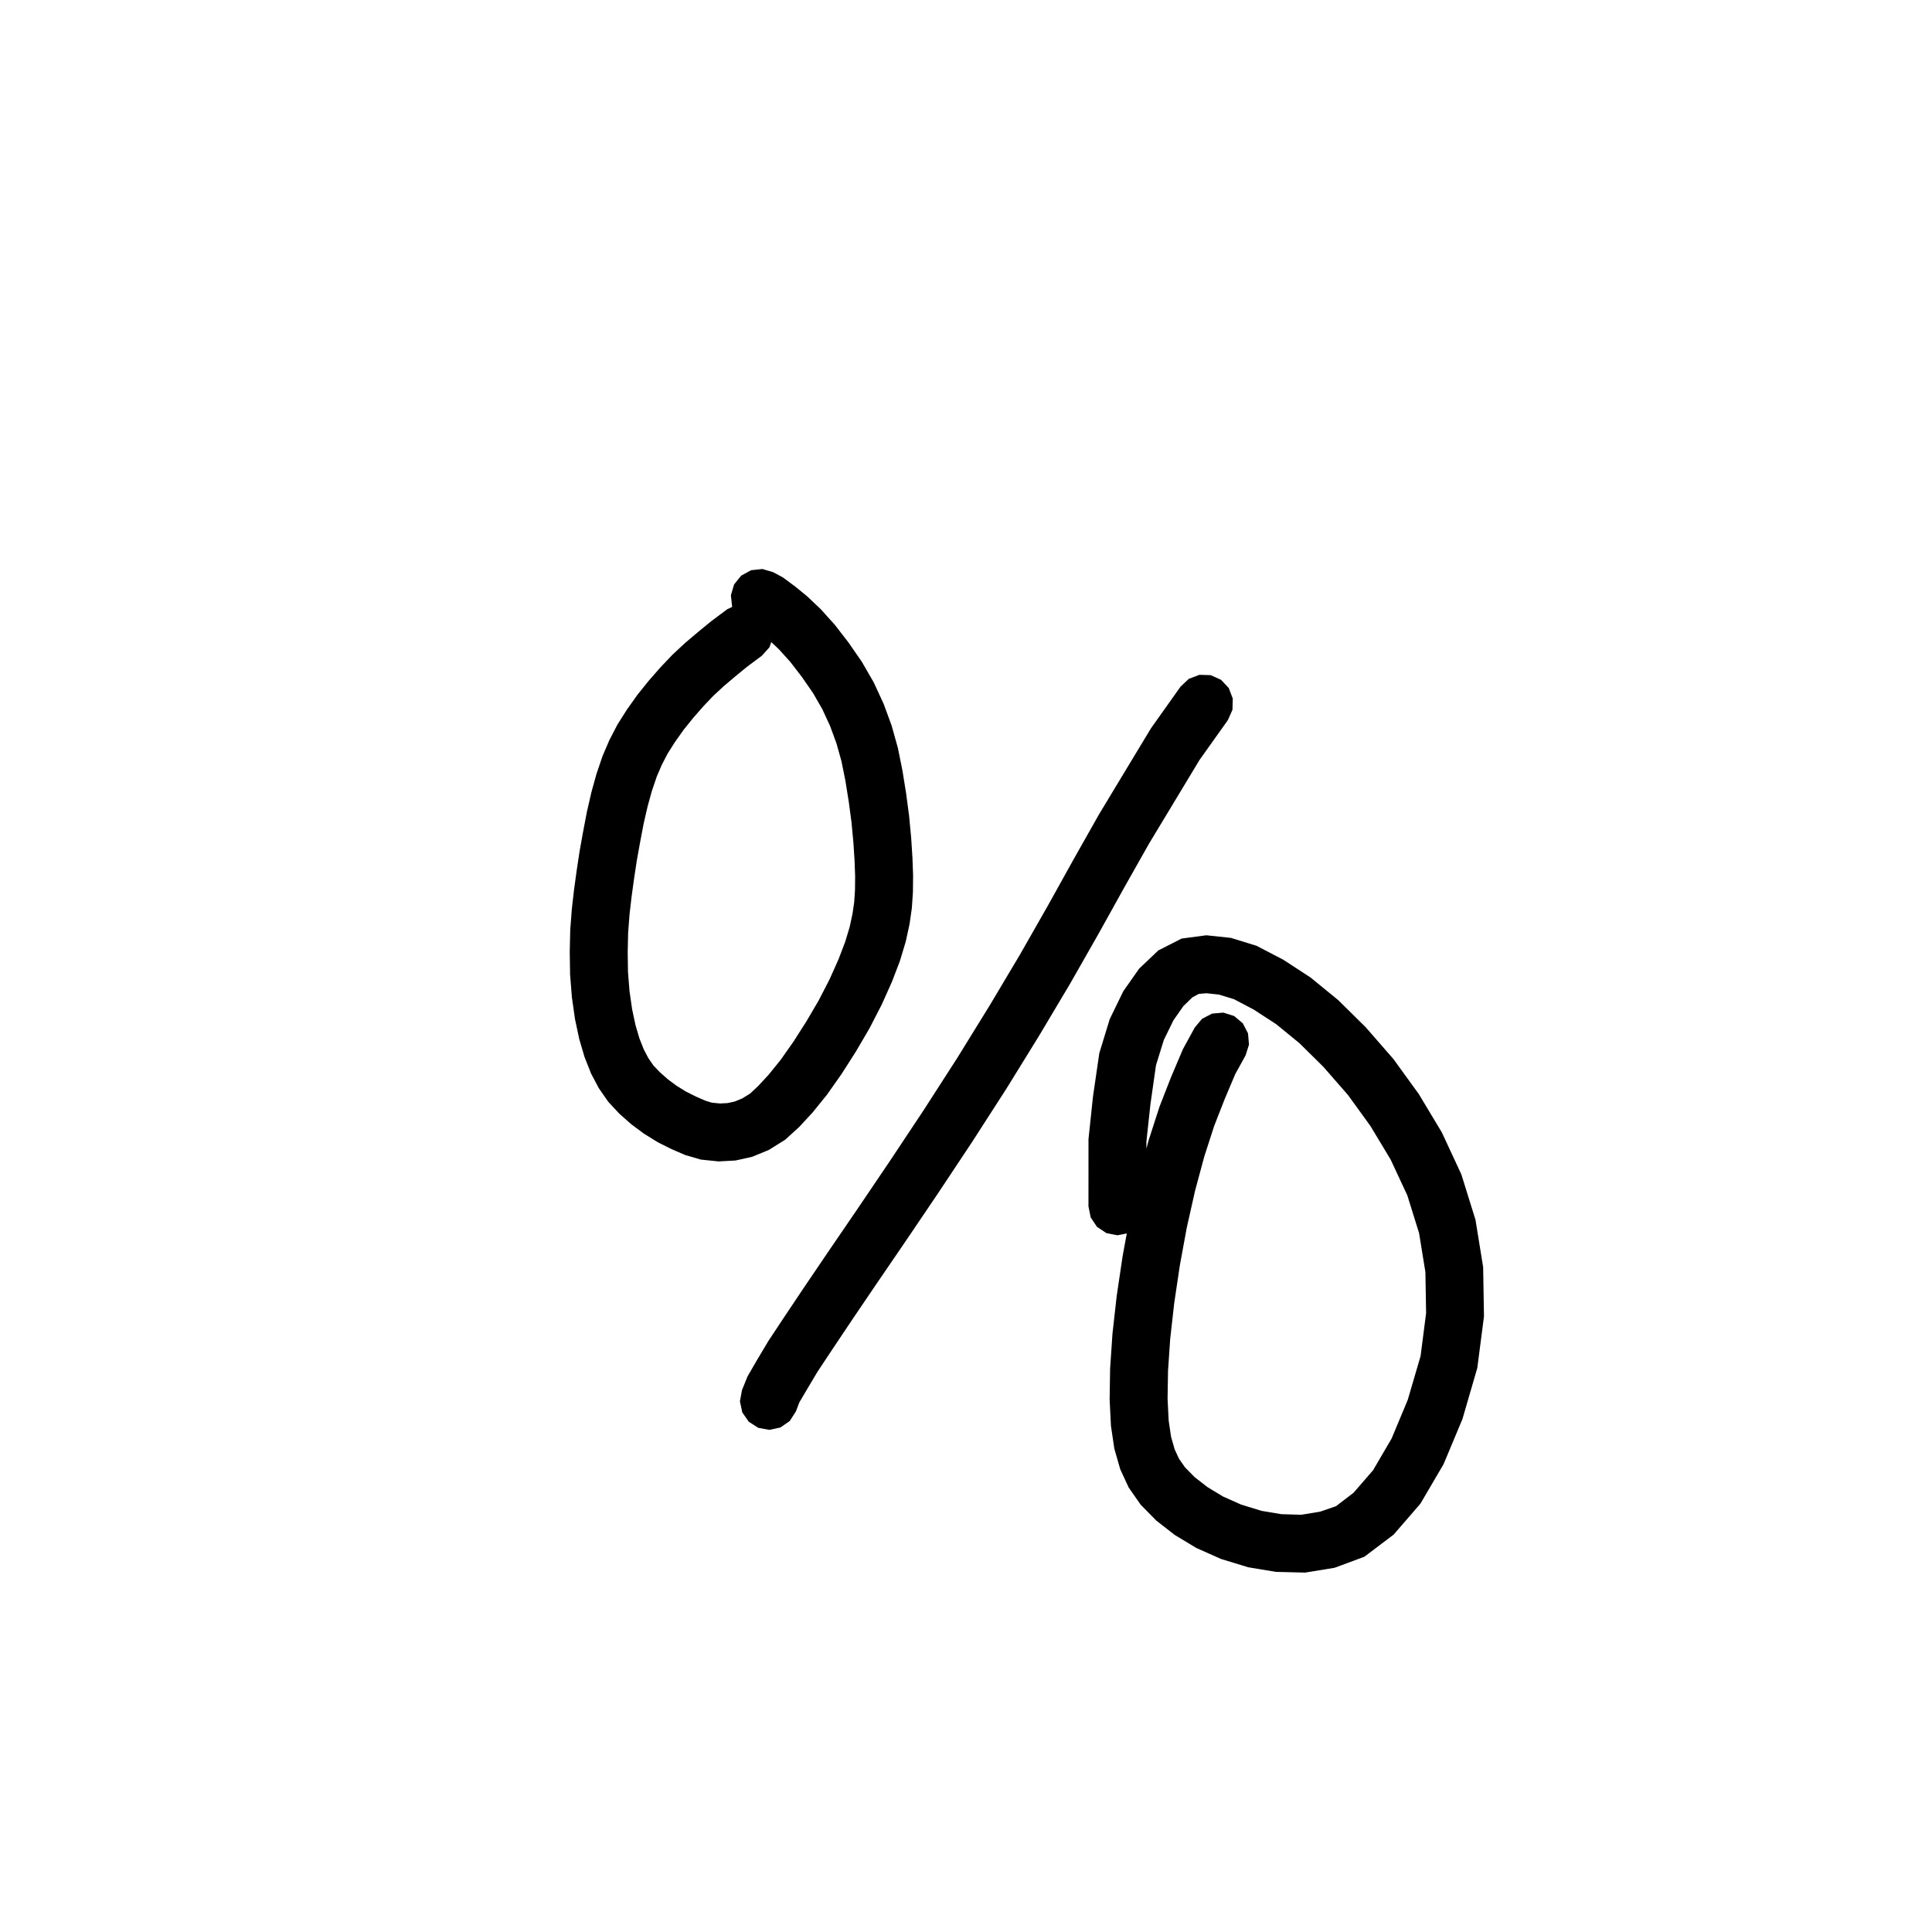
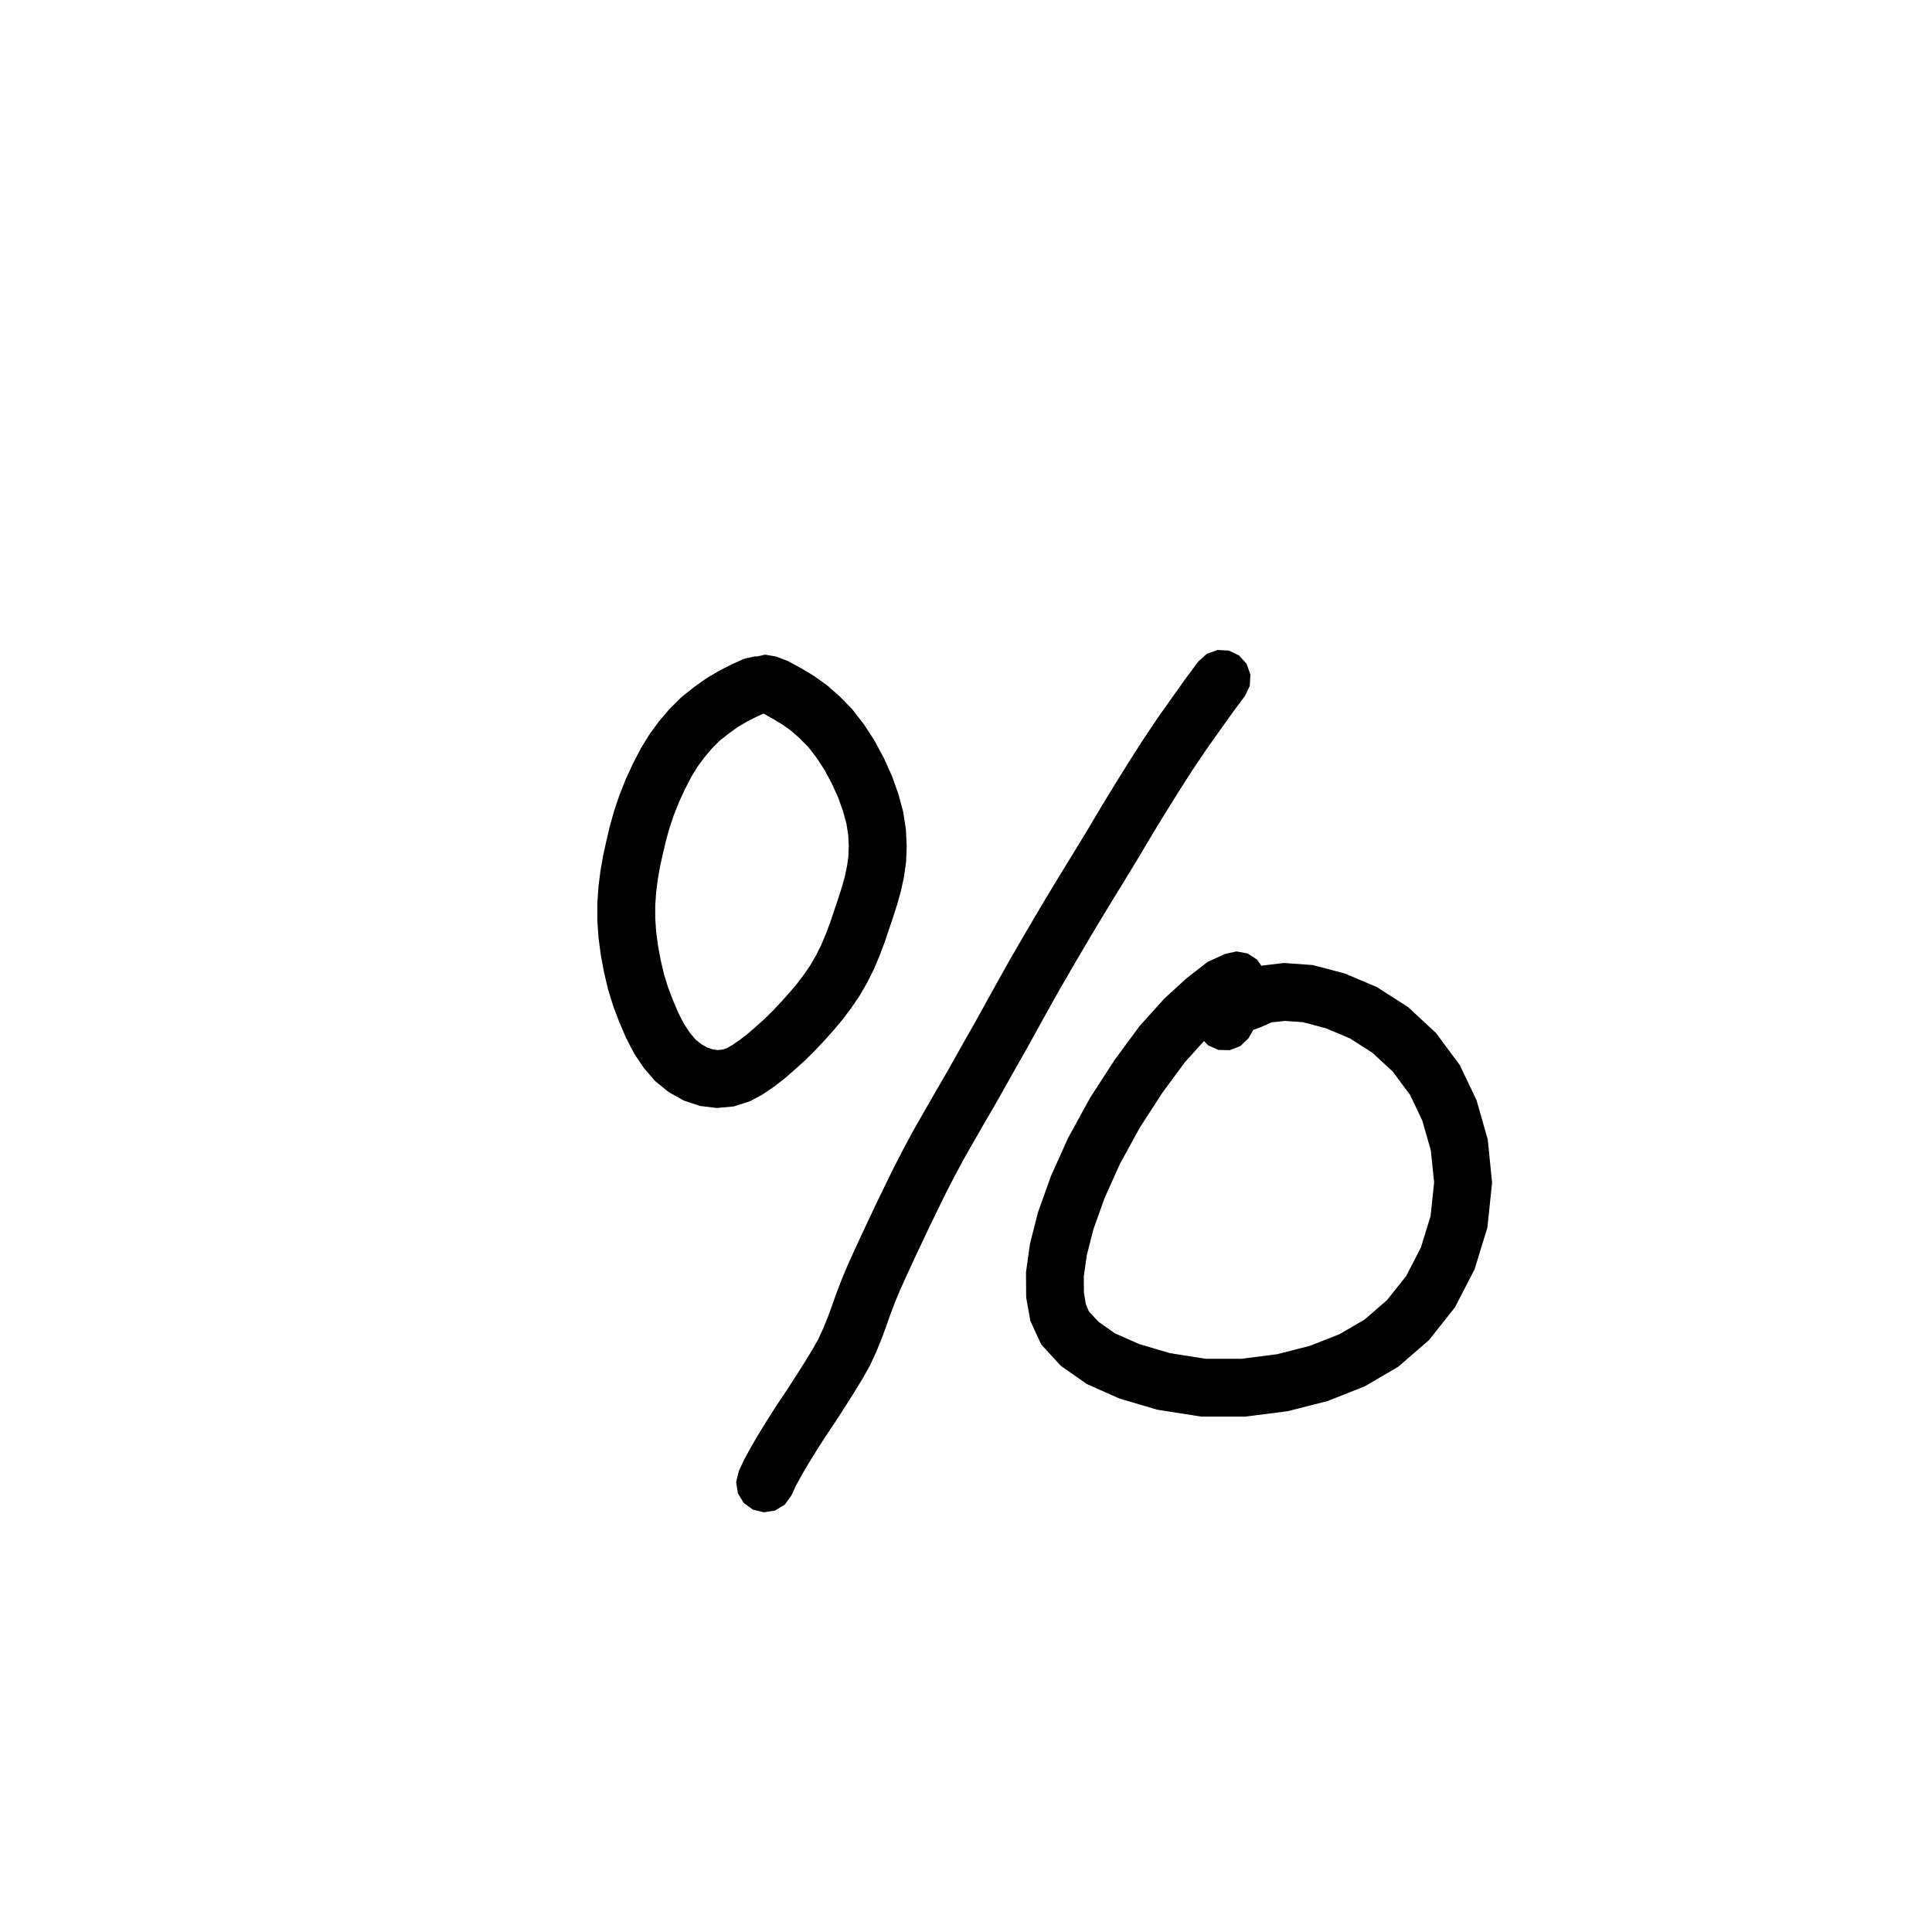
<svg xmlns="http://www.w3.org/2000/svg" viewBox="0 0 300 300" width="300" height="300">
-   <path d="M 112.921 94.607 L 110.446 96.455 L 108.455 98.085 L 106.412 99.813 L 104.412 101.671 L 102.547 103.634 L 100.726 105.717 L 98.976 107.893 L 97.342 110.195 L 95.877 112.51 L 94.621 114.931 L 93.562 117.405 L 92.616 120.191 L 91.845 122.972 L 91.143 126.015 L 90.554 129.092 L 89.996 132.196 L 89.556 135.107 L 89.144 138.103 L 88.798 141.108 L 88.546 144.389 L 88.47 147.818 L 88.522 151.323 L 88.805 154.885 L 89.295 158.296 L 89.953 161.375 L 90.769 164.142 L 91.782 166.701 L 92.974 168.961 L 94.456 171.094 L 96.173 172.933 L 98.026 174.576 L 99.993 176.037 L 102.142 177.367 L 104.277 178.437 L 106.408 179.355 L 108.831 180.06 L 111.571 180.344 L 114.211 180.202 L 116.808 179.623 L 119.383 178.561 L 121.938 176.962 L 124.119 174.975 L 126.185 172.737 L 128.402 169.999 L 130.671 166.777 L 132.898 163.293 L 135.011 159.683 L 136.918 155.986 L 138.508 152.433 L 139.744 149.196 L 140.646 146.206 L 141.24 143.466 L 141.595 140.979 L 141.758 138.526 L 141.784 135.942 L 141.684 133.164 L 141.487 130.116 L 141.165 126.69 L 140.697 123.164 L 140.129 119.637 L 139.415 116.111 L 138.447 112.654 L 137.212 109.294 L 135.679 105.976 L 133.83 102.77 L 131.748 99.759 L 129.634 97.024 L 127.42 94.567 L 125.329 92.59 L 123.489 91.085 L 121.58 89.668 L 120.061 88.85 L 118.376 88.355 L 116.63 88.543 L 115.089 89.385 L 113.988 90.752 L 113.493 92.437 L 113.681 94.182 L 114.523 95.723 L 115.89 96.825 L 116.655 97.201 L 117.945 98.174 L 119.367 99.332 L 120.963 100.837 L 122.719 102.784 L 124.481 105.068 L 126.228 107.587 L 127.688 110.117 L 128.897 112.738 L 129.883 115.421 L 130.664 118.211 L 131.273 121.24 L 131.792 124.472 L 132.223 127.706 L 132.515 130.835 L 132.696 133.625 L 132.785 136.07 L 132.764 138.196 L 132.644 140.045 L 132.384 141.859 L 131.938 143.933 L 131.233 146.268 L 130.2 148.972 L 128.812 152.076 L 127.127 155.343 L 125.221 158.595 L 123.194 161.768 L 121.209 164.589 L 119.362 166.869 L 117.741 168.625 L 116.471 169.813 L 115.244 170.569 L 114.085 171.044 L 112.995 171.284 L 111.806 171.347 L 110.528 171.221 L 109.501 170.903 L 108.087 170.284 L 106.534 169.511 L 105.044 168.588 L 103.702 167.591 L 102.435 166.469 L 101.458 165.439 L 100.671 164.295 L 99.972 162.97 L 99.284 161.228 L 98.681 159.181 L 98.158 156.731 L 97.75 153.894 L 97.512 150.901 L 97.47 147.851 L 97.536 144.828 L 97.757 141.964 L 98.073 139.234 L 98.464 136.392 L 98.875 133.67 L 99.404 130.732 L 99.95 127.869 L 100.571 125.176 L 101.218 122.837 L 101.974 120.605 L 102.758 118.777 L 103.677 116.999 L 104.811 115.217 L 106.156 113.32 L 107.62 111.502 L 109.202 109.693 L 110.74 108.071 L 112.38 106.55 L 114.213 105.001 L 115.972 103.558 L 118.302 101.821 L 119.478 100.517 L 120.065 98.862 L 119.974 97.109 L 119.219 95.524 L 117.915 94.348 L 116.26 93.761 L 114.507 93.852 Z" fill="black" fill-rule="nonzero" />
-   <path d="M 183.32 106.616 L 178.736 113.07 L 174.698 119.752 L 170.647 126.465 L 166.731 133.397 L 162.694 140.66 L 158.379 148.231 L 153.692 156.101 L 148.675 164.228 L 143.374 172.462 L 138.131 180.356 L 133.161 187.706 L 128.649 194.309 L 124.784 200.01 L 121.722 204.588 L 119.325 208.21 L 117.575 211.143 L 116.081 213.718 L 115.209 215.873 L 114.894 217.601 L 115.264 219.317 L 116.263 220.761 L 117.738 221.713 L 119.465 222.028 L 121.182 221.658 L 122.626 220.66 L 123.578 219.184 L 124.124 217.755 L 125.324 215.721 L 126.93 213.022 L 129.213 209.577 L 132.248 205.04 L 136.089 199.373 L 140.605 192.764 L 145.608 185.366 L 150.907 177.386 L 156.288 169.029 L 161.387 160.769 L 166.154 152.764 L 170.536 145.075 L 174.582 137.795 L 178.419 131.003 L 182.403 124.403 L 186.259 118.009 L 190.655 111.832 L 191.374 110.23 L 191.425 108.475 L 190.801 106.834 L 189.596 105.557 L 187.994 104.838 L 186.239 104.787 L 184.598 105.411 Z" fill="black" fill-rule="nonzero" />
-   <path d="M 185.525 159.547 L 183.676 162.93 L 181.827 167.289 L 180.053 171.831 L 178.37 177.031 L 176.828 182.758 L 175.465 188.823 L 174.324 195.028 L 173.403 201.224 L 172.745 207.084 L 172.377 212.52 L 172.302 217.337 L 172.51 221.434 L 173.037 224.964 L 173.947 228.14 L 175.265 230.988 L 177.114 233.635 L 179.538 236.107 L 182.416 238.347 L 185.766 240.368 L 189.602 242.076 L 193.824 243.365 L 198.117 244.079 L 202.654 244.192 L 207.238 243.443 L 211.861 241.728 L 216.402 238.295 L 220.562 233.489 L 224.156 227.36 L 227.088 220.35 L 229.395 212.414 L 230.43 204.423 L 230.302 196.754 L 229.113 189.409 L 226.921 182.368 L 223.886 175.836 L 220.31 169.884 L 216.366 164.442 L 212.063 159.506 L 207.8 155.299 L 203.504 151.788 L 199.271 149.028 L 195.121 146.865 L 191.134 145.634 L 187.319 145.23 L 183.483 145.738 L 179.868 147.58 L 176.889 150.406 L 174.422 153.922 L 172.322 158.243 L 170.698 163.542 L 169.713 170.317 L 169.02 176.894 L 169.016 187.316 L 169.359 189.038 L 170.334 190.498 L 171.794 191.474 L 173.516 191.816 L 175.238 191.474 L 176.698 190.498 L 177.674 189.038 L 178.016 187.316 L 178.013 177.256 L 178.643 171.44 L 179.501 165.413 L 180.714 161.494 L 182.206 158.441 L 183.757 156.222 L 185.174 154.849 L 186.144 154.336 L 187.319 154.23 L 189.271 154.439 L 191.617 155.155 L 194.7 156.781 L 198.172 159.039 L 201.769 161.98 L 205.495 165.659 L 209.322 170.043 L 212.799 174.843 L 215.936 180.054 L 218.525 185.608 L 220.352 191.47 L 221.337 197.542 L 221.445 203.904 L 220.589 210.559 L 218.595 217.371 L 216.09 223.368 L 213.209 228.299 L 210.184 231.789 L 207.446 233.886 L 204.978 234.732 L 202.046 235.212 L 198.974 235.12 L 195.892 234.605 L 192.74 233.641 L 189.912 232.379 L 187.495 230.918 L 185.504 229.368 L 184.005 227.846 L 183.065 226.499 L 182.398 225.045 L 181.842 223.1 L 181.471 220.588 L 181.301 217.209 L 181.368 212.911 L 181.708 207.9 L 182.327 202.393 L 183.202 196.503 L 184.283 190.623 L 185.567 184.91 L 187.003 179.577 L 188.534 174.842 L 190.164 170.679 L 191.797 166.81 L 193.414 163.877 L 193.943 162.203 L 193.79 160.454 L 192.98 158.896 L 191.635 157.767 L 189.96 157.239 L 188.211 157.392 L 186.654 158.202 Z" fill="black" fill-rule="nonzero" />
+   <path d="M 115.561 102.293 L 113.721 103.111 L 111.776 104.098 L 109.736 105.295 L 107.754 106.703 L 105.786 108.273 L 103.939 110.115 L 102.32 112.016 L 100.835 114.043 L 99.494 116.236 L 98.287 118.564 L 97.179 120.966 L 96.191 123.445 L 95.36 125.919 L 94.711 128.224 L 94.16 130.55 L 93.661 132.828 L 93.248 135.176 L 92.935 137.613 L 92.751 140.252 L 92.751 142.921 L 92.937 145.629 L 93.301 148.342 L 93.79 150.966 L 94.417 153.62 L 95.214 156.21 L 96.171 158.737 L 97.221 161.177 L 98.499 163.638 L 99.999 165.868 L 101.767 167.907 L 103.845 169.584 L 106.17 170.892 L 108.713 171.735 L 111.336 172.049 L 113.966 171.804 L 116.432 171.013 L 118.493 169.895 L 120.199 168.729 L 121.8 167.494 L 123.467 166.051 L 125.044 164.618 L 126.566 163.108 L 128.054 161.524 L 129.505 159.898 L 130.832 158.318 L 132.124 156.604 L 133.432 154.692 L 134.627 152.634 L 135.675 150.54 L 136.57 148.431 L 137.363 146.326 L 138.028 144.355 L 138.676 142.43 L 139.301 140.479 L 139.878 138.426 L 140.366 136.188 L 140.703 133.792 L 140.792 131.371 L 140.674 128.841 L 140.244 126.056 L 139.498 123.289 L 138.502 120.492 L 137.229 117.675 L 135.742 114.916 L 134.096 112.4 L 132.311 110.109 L 130.364 108.114 L 128.43 106.416 L 126.38 104.952 L 124.45 103.787 L 122.403 102.673 L 120.516 101.944 L 118.784 101.654 L 117.074 102.048 L 115.644 103.067 L 114.713 104.556 L 114.423 106.288 L 114.817 107.999 L 115.837 109.428 L 117.325 110.359 L 118.59 110.825 L 119.961 111.588 L 121.435 112.472 L 122.836 113.466 L 124.163 114.636 L 125.525 116.02 L 126.765 117.621 L 128.002 119.509 L 129.163 121.666 L 130.159 123.867 L 130.912 125.987 L 131.442 127.931 L 131.721 129.754 L 131.792 131.423 L 131.739 132.996 L 131.509 134.595 L 131.146 136.248 L 130.683 137.883 L 130.126 139.619 L 129.499 141.483 L 128.887 143.301 L 128.214 145.088 L 127.503 146.768 L 126.707 148.361 L 125.822 149.888 L 124.814 151.355 L 123.79 152.714 L 122.706 154.001 L 121.415 155.448 L 120.114 156.834 L 118.848 158.09 L 117.494 159.319 L 116.088 160.539 L 114.901 161.454 L 113.77 162.234 L 112.854 162.755 L 112.153 162.988 L 111.474 163.05 L 110.694 162.955 L 109.833 162.671 L 108.896 162.136 L 108.044 161.457 L 107.165 160.424 L 106.254 159.07 L 105.358 157.332 L 104.517 155.367 L 103.725 153.286 L 103.104 151.267 L 102.596 149.107 L 102.187 146.918 L 101.89 144.715 L 101.745 142.609 L 101.745 140.568 L 101.892 138.495 L 102.146 136.529 L 102.49 134.575 L 102.935 132.551 L 103.425 130.474 L 103.957 128.58 L 104.639 126.547 L 105.447 124.519 L 106.372 122.518 L 107.339 120.647 L 108.314 119.05 L 109.382 117.596 L 110.552 116.219 L 111.777 114.989 L 113.165 113.895 L 114.633 112.846 L 116.092 111.995 L 117.582 111.241 L 119.208 110.522 L 120.643 109.511 L 121.583 108.027 L 121.883 106.297 L 121.499 104.584 L 120.488 103.149 L 119.004 102.209 L 117.274 101.909 Z" fill="black" fill-rule="nonzero" />
+   <path d="M 186.102 102.688 L 184.217 105.209 L 181.972 108.359 L 179.831 111.383 L 177.505 114.848 L 175.335 118.243 L 173.207 121.661 L 171.149 125.032 L 169.021 128.618 L 166.888 132.123 L 164.496 136.022 L 161.97 140.205 L 159.326 144.695 L 156.629 149.349 L 154.007 154.048 L 151.58 158.44 L 149.295 162.471 L 147.178 166.242 L 145.229 169.6 L 143.423 172.741 L 141.761 175.665 L 140.205 178.562 L 138.817 181.251 L 137.519 183.907 L 136.229 186.548 L 134.962 189.241 L 133.75 191.816 L 132.577 194.357 L 131.526 196.688 L 130.622 198.863 L 129.798 201.026 L 129.104 202.996 L 128.482 204.683 L 127.818 206.308 L 127.063 207.95 L 126.152 209.561 L 124.956 211.514 L 123.591 213.67 L 122.135 215.924 L 120.615 218.188 L 119.199 220.409 L 117.857 222.578 L 116.684 224.578 L 115.54 226.67 L 114.717 228.445 L 114.306 230.152 L 114.58 231.887 L 115.497 233.384 L 116.917 234.417 L 118.624 234.827 L 120.358 234.553 L 121.856 233.637 L 122.888 232.217 L 123.562 230.749 L 124.513 229.017 L 125.562 227.228 L 126.82 225.197 L 128.145 223.118 L 129.651 220.875 L 131.172 218.52 L 132.596 216.272 L 133.906 214.129 L 135.074 212.053 L 136.068 209.905 L 136.87 207.946 L 137.571 206.048 L 138.248 204.126 L 138.984 202.192 L 139.782 200.271 L 140.764 198.095 L 141.907 195.619 L 143.105 193.073 L 144.344 190.439 L 145.606 187.858 L 146.86 185.29 L 148.167 182.757 L 149.636 180.02 L 151.235 177.209 L 153.022 174.103 L 154.996 170.701 L 157.134 166.893 L 159.434 162.834 L 161.875 158.418 L 164.453 153.797 L 167.097 149.234 L 169.7 144.813 L 172.185 140.701 L 174.567 136.816 L 176.735 133.254 L 178.861 129.672 L 180.868 126.385 L 182.948 123.044 L 185.032 119.781 L 187.244 116.487 L 189.309 113.571 L 191.492 110.508 L 193.309 108.079 L 194.067 106.495 L 194.16 104.741 L 193.575 103.086 L 192.401 101.78 L 190.817 101.023 L 189.064 100.929 L 187.408 101.514 Z" fill="black" fill-rule="nonzero" />
+   <path d="M 190.28 148.11 L 187.498 149.374 L 184.207 151.94 L 180.776 155.077 L 176.943 159.343 L 173.072 164.587 L 169.273 170.468 L 165.852 176.7 L 163.177 182.657 L 161.183 188.236 L 159.935 193.132 L 159.315 197.535 L 159.342 201.466 L 159.994 205.116 L 161.682 208.767 L 164.726 212.086 L 168.756 214.909 L 173.778 217.15 L 179.704 218.901 L 186.517 219.967 L 193.321 219.972 L 199.921 219.135 L 206.113 217.563 L 211.893 215.283 L 217.124 212.222 L 221.888 208.092 L 225.915 203.016 L 228.971 197.104 L 230.962 190.617 L 231.69 183.647 L 231.02 176.953 L 229.277 170.835 L 226.671 165.379 L 222.984 160.405 L 218.628 156.365 L 213.811 153.278 L 208.802 151.159 L 203.857 149.854 L 199.351 149.531 L 195.256 150.024 L 192.032 151.315 L 188.723 153.11 L 186.495 156.055 L 185.786 157.662 L 185.746 159.417 L 186.381 161.054 L 187.594 162.324 L 189.201 163.032 L 190.956 163.072 L 192.593 162.437 L 193.862 161.224 L 194.628 159.902 L 195.746 159.513 L 197.439 158.755 L 199.488 158.53 L 202.309 158.72 L 205.872 159.668 L 209.608 161.236 L 213.11 163.475 L 216.27 166.399 L 218.964 170.028 L 220.849 173.994 L 222.178 178.63 L 222.69 183.611 L 222.142 188.829 L 220.635 193.71 L 218.349 198.142 L 215.381 201.874 L 211.873 204.913 L 207.981 207.178 L 203.362 208.994 L 198.256 210.29 L 192.756 210.989 L 187.223 210.994 L 181.651 210.114 L 176.847 208.69 L 173.124 207.04 L 170.584 205.254 L 169.09 203.657 L 168.604 202.494 L 168.311 200.716 L 168.29 198.195 L 168.757 194.917 L 169.779 190.902 L 171.519 186.035 L 173.901 180.727 L 177.003 175.078 L 180.483 169.693 L 183.94 165.003 L 187.197 161.383 L 190.052 158.784 L 192.308 156.981 L 193.859 156.368 L 195.302 155.369 L 196.254 153.893 L 196.569 152.166 L 196.198 150.449 L 195.199 149.006 L 193.724 148.054 L 191.996 147.739 Z" fill="black" fill-rule="nonzero" />
</svg>
